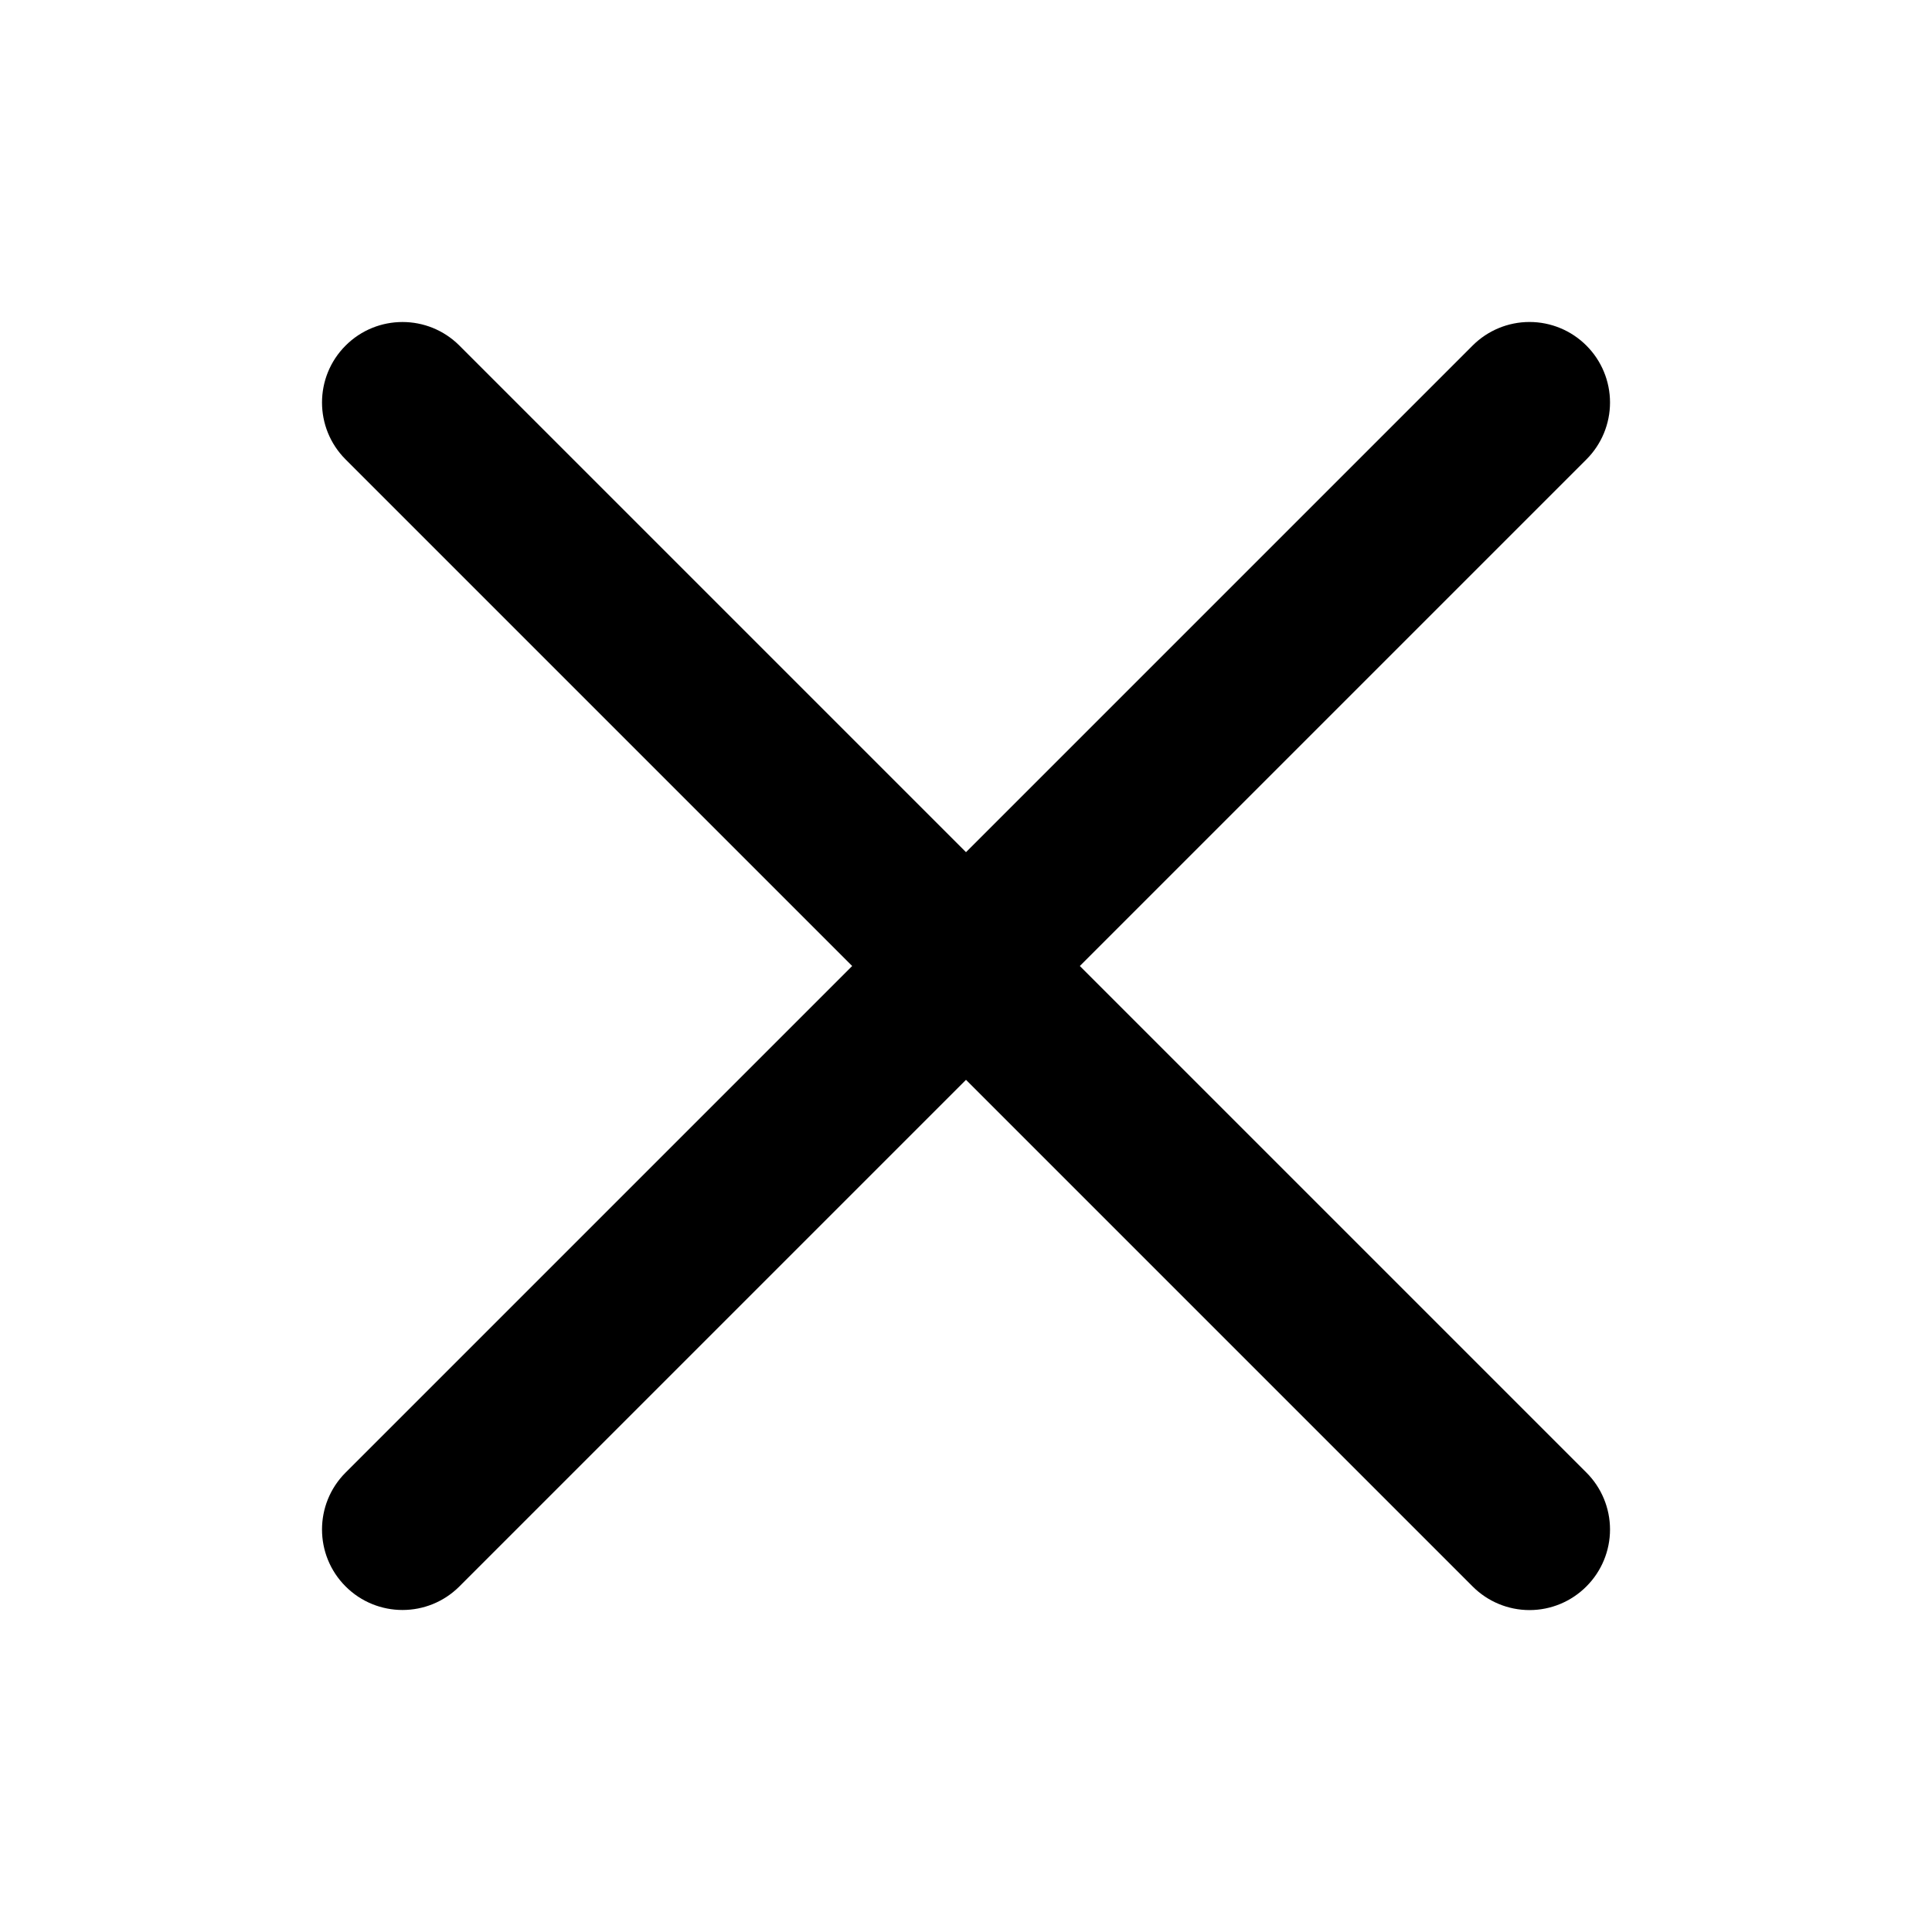
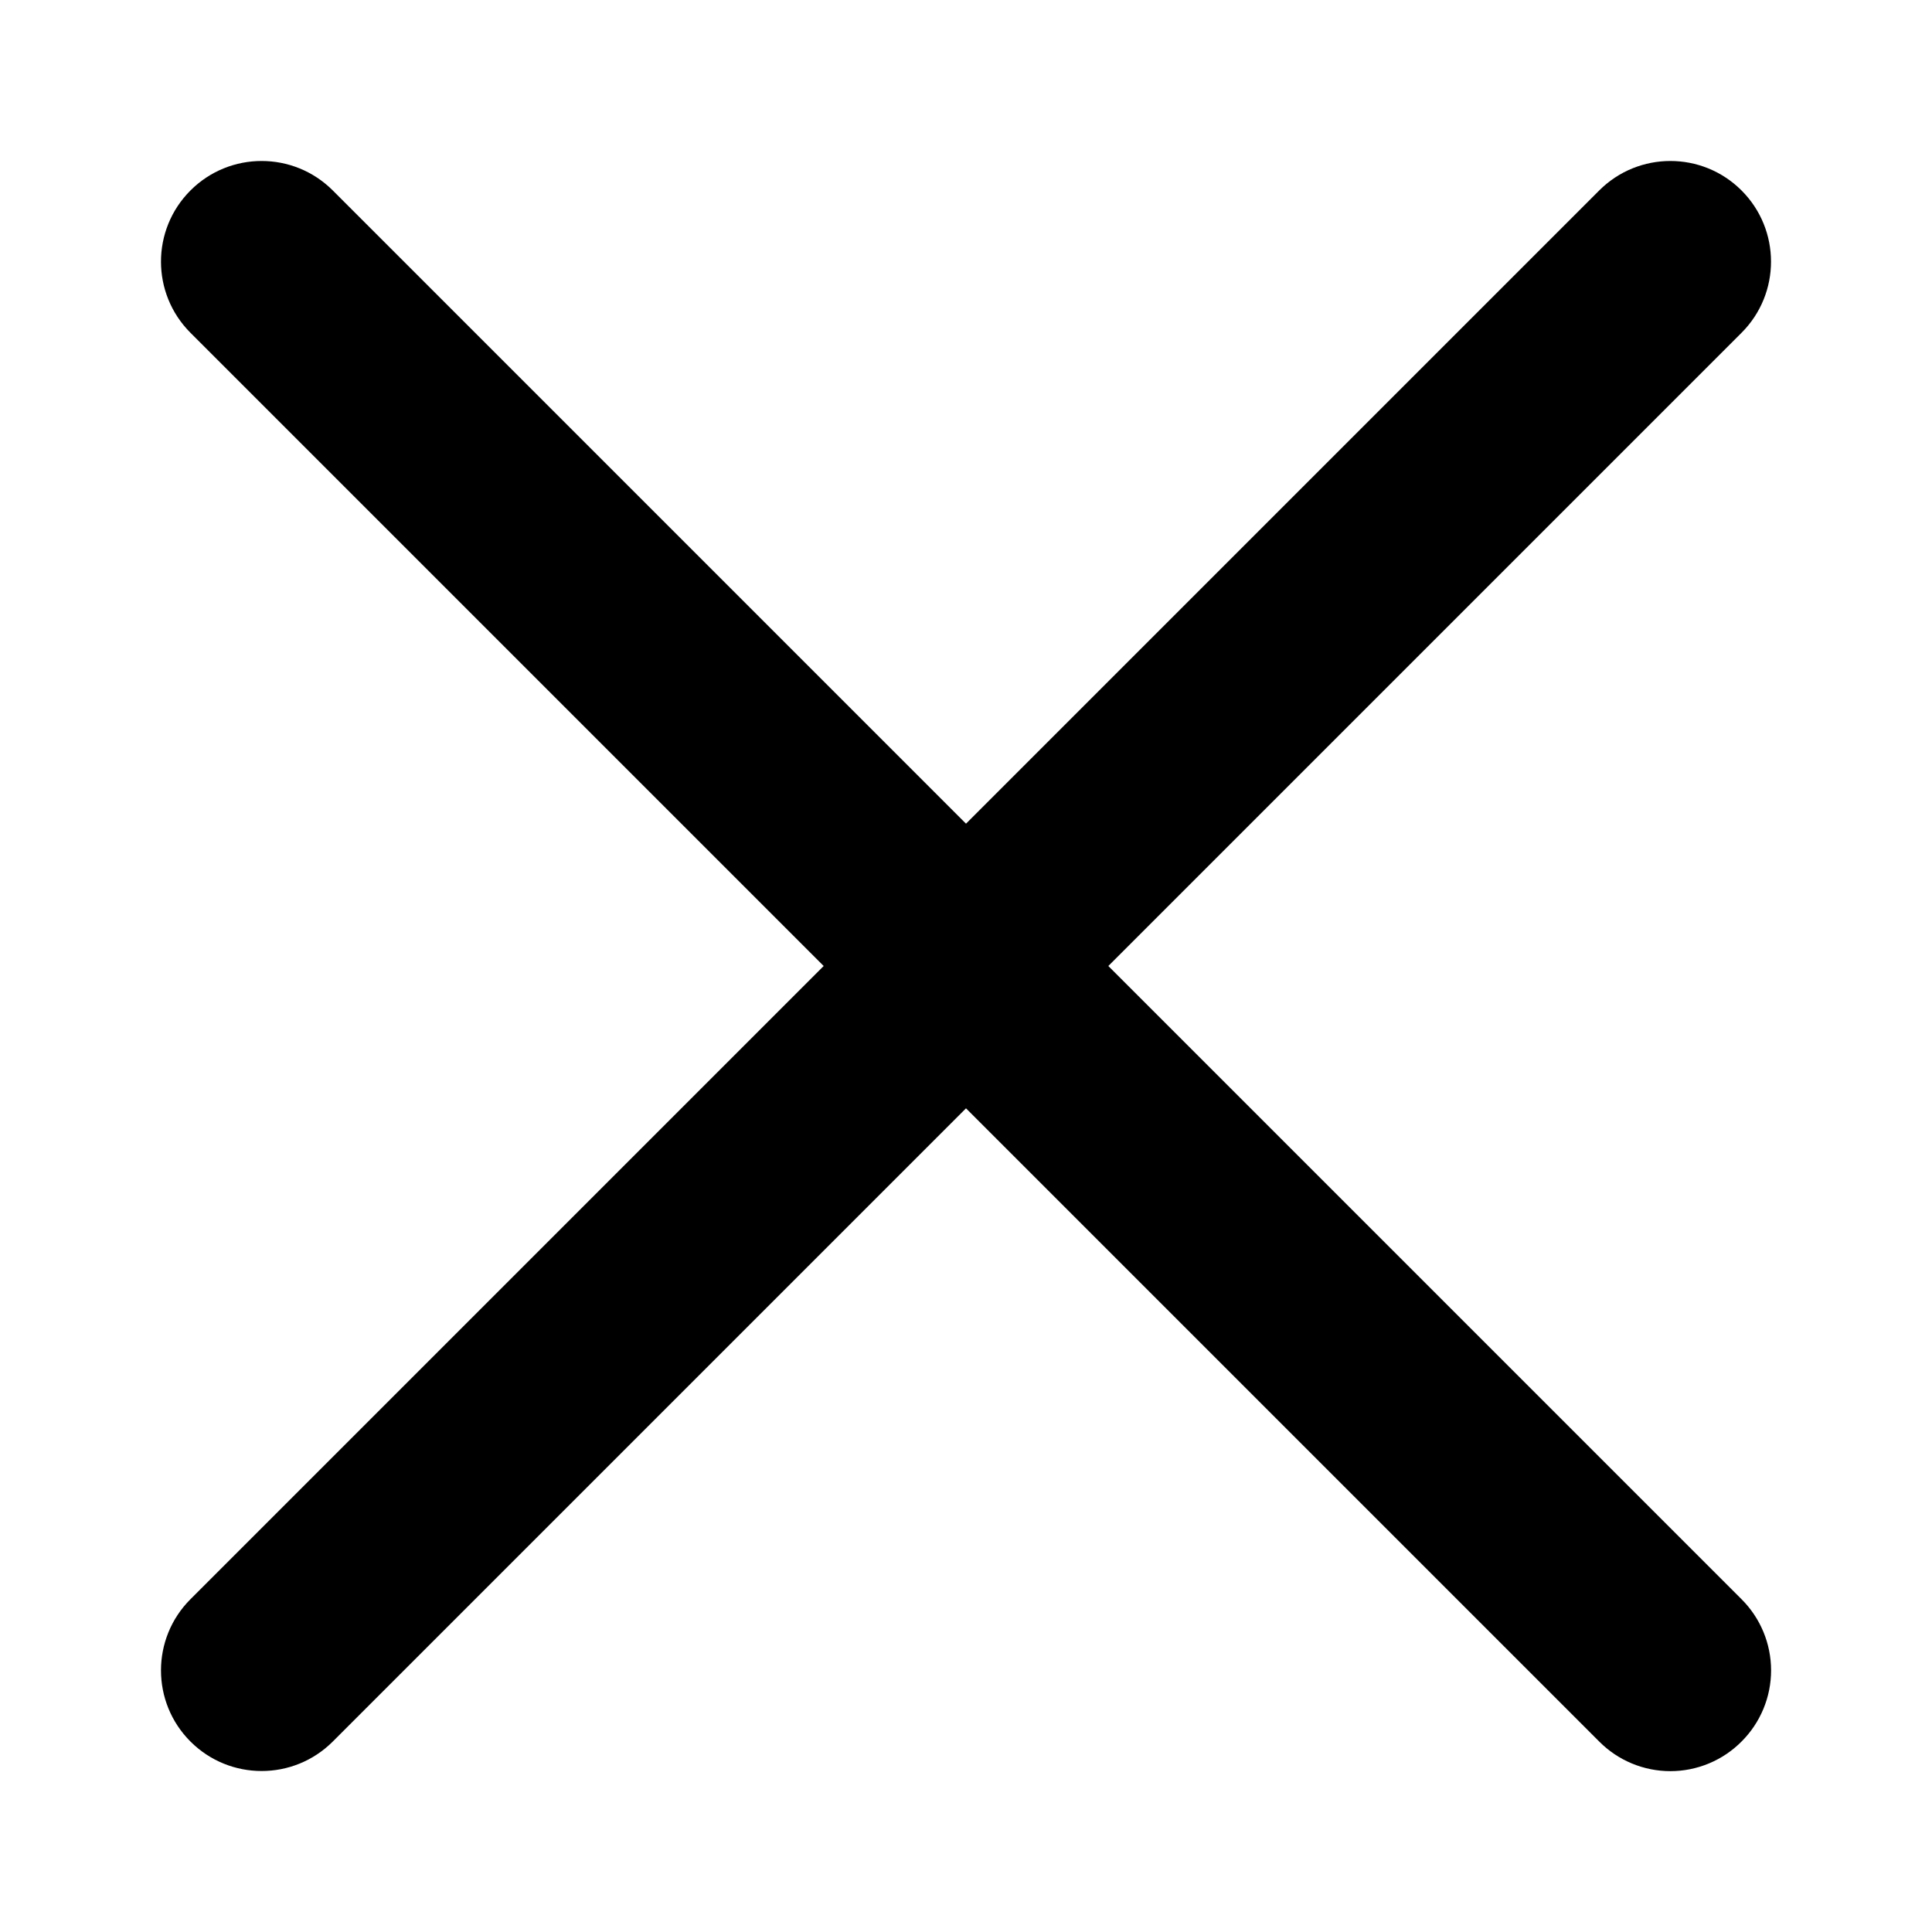
- <svg xmlns="http://www.w3.org/2000/svg" width="24" height="24" viewBox="0 0 24 24">
-   <path d="M19.707 4.293a.999.999 0 0 0-1.414 0L12 10.586 5.707 4.293a.999.999 0 1 0-1.414 1.414L10.586 12l-6.293 6.293a.999.999 0 1 0 1.414 1.414L12 13.414l6.293 6.293a.997.997 0 0 0 1.414 0 .999.999 0 0 0 0-1.414L13.414 12l6.293-6.293a.999.999 0 0 0 0-1.414" fill-rule="evenodd" />
+ <svg xmlns="http://www.w3.org/2000/svg" width="12" height="12" viewBox="0 0 12 12">
+   <path d="M9.933 1.183L6 5.116 2.067 1.183a.624.624 0 1 0-.884.884L5.116 6 1.183 9.933a.624.624 0 1 0 .884.884L6 6.884l3.933 3.933a.623.623 0 0 0 .884 0 .624.624 0 0 0 0-.884L6.884 6l3.933-3.933a.624.624 0 1 0-.884-.884z" />
</svg>
